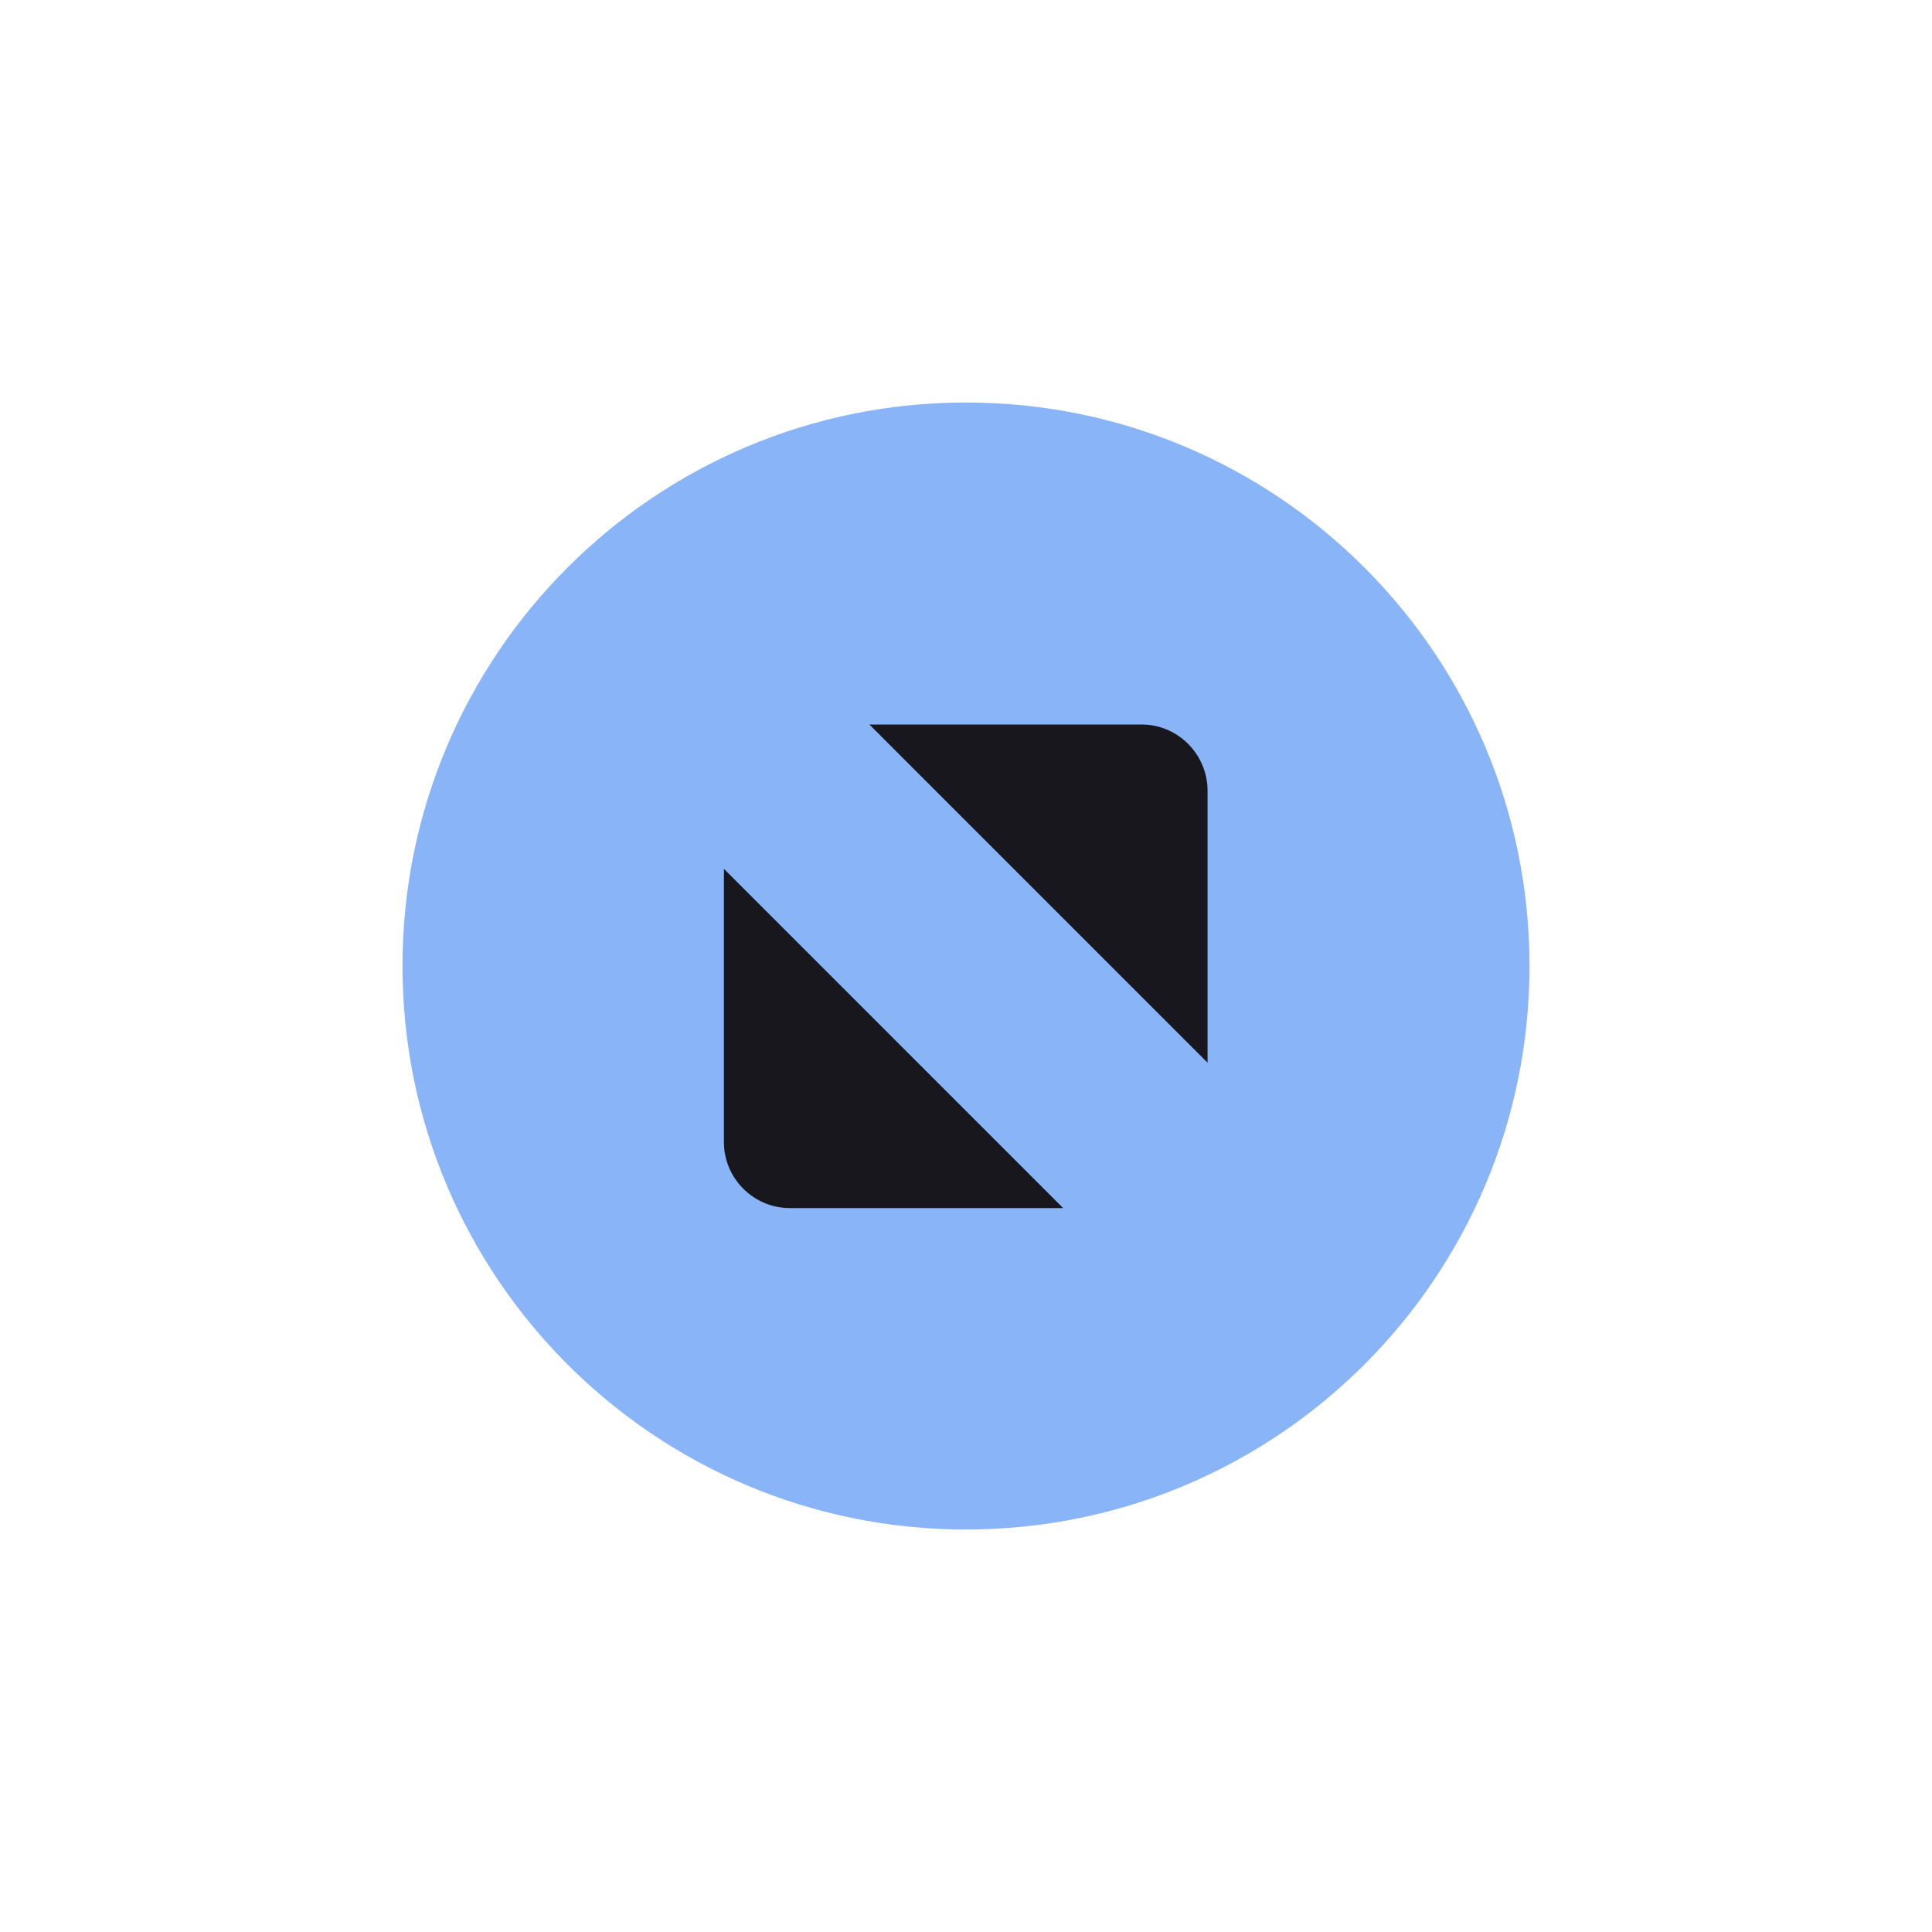
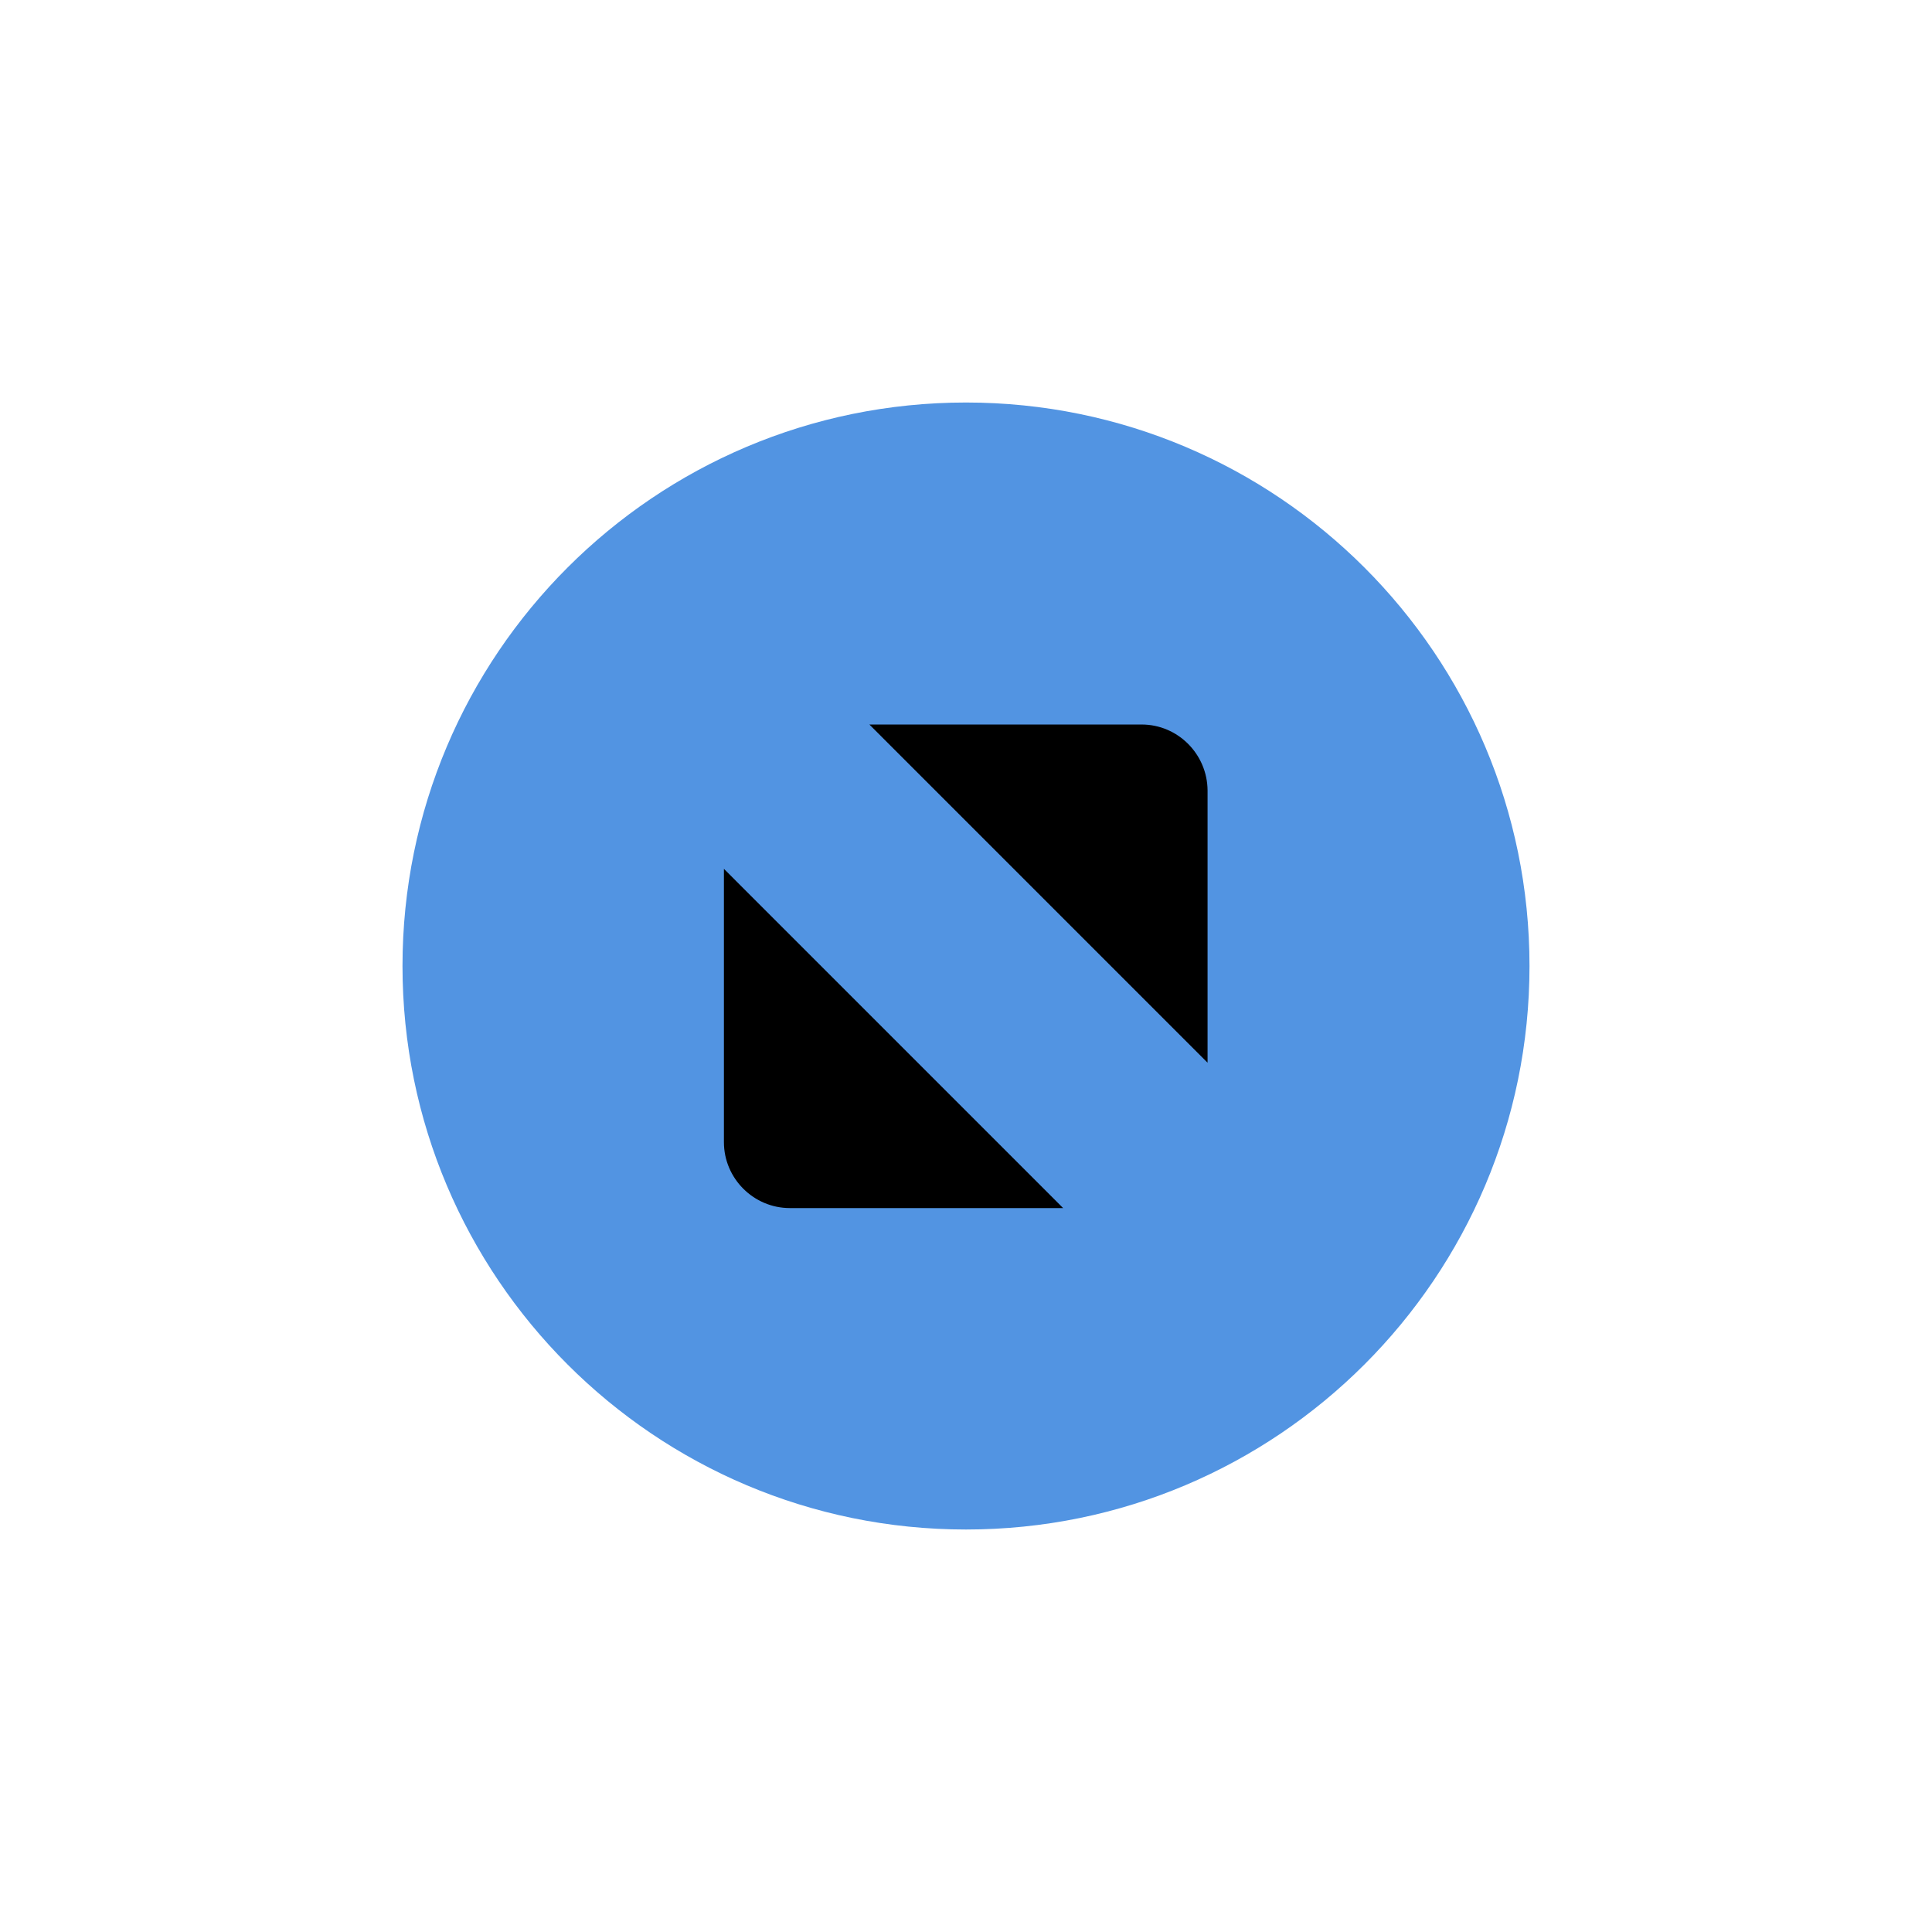
<svg xmlns="http://www.w3.org/2000/svg" xmlns:ns1="http://www.openswatchbook.org/uri/2009/osb" xmlns:xlink="http://www.w3.org/1999/xlink" width="24" height="24" id="svg4306" version="1.1" style="enable-background:new">
  <defs id="defs4308">
    <linearGradient id="selected_bg_color" ns1:paint="solid">
-       <stop style="stop-color:#8ab4f8;stop-opacity:1;" offset="0" id="stop4170" />
+       <stop style="stop-color:#5294e2;stop-opacity:1;" offset="0" id="stop4170" />
    </linearGradient>
    <linearGradient id="linearGradient3770">
      <stop style="stop-color:#000000;stop-opacity:0.628;" offset="0" id="stop3772" />
      <stop style="stop-color:#000000;stop-opacity:0.498;" offset="1" id="stop3774" />
    </linearGradient>
    <linearGradient id="linearGradient4882">
-       <stop style="stop-color:#17171d;stop-opacity:1;" offset="0" id="stop4884" />
-       <stop style="stop-color:#17171d;stop-opacity:0;" offset="1" id="stop4886" />
+       <stop style="stop-color:#000000;stop-opacity:1;" offset="0" id="stop4884" />
+       <stop style="stop-color:#000000;stop-opacity:0;" offset="1" id="stop4886" />
    </linearGradient>
    <linearGradient id="linearGradient3784-6">
-       <stop style="stop-color:#17171d;stop-opacity:0.216;" offset="0" id="stop3786-4" />
-       <stop style="stop-color:#17171d;stop-opacity:0;" offset="1" id="stop3788-6" />
+       <stop style="stop-color:#000000;stop-opacity:0.216;" offset="0" id="stop3786-4" />
+       <stop style="stop-color:#000000;stop-opacity:0;" offset="1" id="stop3788-6" />
    </linearGradient>
    <linearGradient id="linearGradient4892">
      <stop id="stop4894" offset="0" style="stop-color:#2f3a42;stop-opacity:1;" />
      <stop id="stop4896" offset="1" style="stop-color:#1d242a;stop-opacity:1;" />
    </linearGradient>
    <linearGradient id="linearGradient4882-4">
      <stop id="stop4884-9" offset="0" style="stop-color:#728495;stop-opacity:1;" />
      <stop id="stop4886-9" offset="1" style="stop-color:#617c95;stop-opacity:0;" />
    </linearGradient>
    <linearGradient xlink:href="#selected_bg_color" id="linearGradient4172" x1="1376" y1="248" x2="1376" y2="262" gradientUnits="userSpaceOnUse" />
  </defs>
  <g id="layer1" transform="translate(0,-1028.362)">
    <g style="display:inline" id="titlebutton-max-active-dark" transform="translate(-408,1218)">
      <g id="g4891-4-5-5" style="display:inline;opacity:1" transform="translate(-882,-432.6378)">
        <g transform="translate(-132,0)" style="display:inline;opacity:1" id="g4490-2-9-1-2-4-8">
          <g id="g4092-0-6-3-6-8-3-7" style="display:inline" transform="translate(58,0)">
            <circle r="7" cy="255" cx="1376" style="fill:url(#linearGradient4172);fill-opacity:1;stroke:none;stroke-width:0;stroke-linecap:butt;stroke-linejoin:miter;stroke-miterlimit:4;stroke-dasharray:none;stroke-dashoffset:0;stroke-opacity:1" id="path4068-7-6-5-1-6-6-0" />
          </g>
        </g>
        <g id="g4806-5-2-2-9" transform="translate(1294,247)" style="fill:#c0e3ff;fill-opacity:1">
          <g transform="translate(-81.0002,-967)" style="display:inline;fill:#c0e3ff;fill-opacity:1" id="layer9-78-2-0-0-8" />
          <g transform="translate(-81.0002,-967)" id="layer10-3-9-9-51-2" style="fill:#c0e3ff;fill-opacity:1" />
          <g transform="translate(-81.0002,-967)" id="layer11-19-7-6-4-7" style="fill:#c0e3ff;fill-opacity:1" />
          <g transform="translate(-81.0002,-967)" id="layer13-4-7-4-0-9" style="fill:#c0e3ff;fill-opacity:1" />
          <g transform="translate(-81.0002,-967)" id="layer14-8-9-7-6-0" style="fill:#c0e3ff;fill-opacity:1" />
          <g transform="translate(-81.0002,-967)" style="display:inline;fill:#c0e3ff;fill-opacity:1" id="layer15-5-4-2-4-4" />
          <g transform="translate(-81.0002,-967)" style="display:inline;fill:#c0e3ff;fill-opacity:1" id="g71291-1-4-6-4-2" />
          <g transform="translate(-81.0002,-967)" style="display:inline;fill:#c0e3ff;fill-opacity:1" id="g4953-7-0-8-22-2" />
          <g transform="translate(-81.0002,-967)" style="display:inline;fill:#c0e3ff;fill-opacity:1" id="layer12-3-7-2-3-1">
-             <path d="m 87.8,972 3.382,0 c 0.45,0 0.816,0.368 0.819,0.819 l 0,3.382 z m 2.407,6.007 -3.395,0 c -0.45,0 -0.819,-0.368 -0.819,-0.819 l 0,-3.395 4.214,4.214" style="fill:#17171d;fill-opacity:1;fill-rule:evenodd;stroke:none" id="path4293-4-9-0-2" />
+             <path d="m 87.8,972 3.382,0 c 0.45,0 0.816,0.368 0.819,0.819 l 0,3.382 z m 2.407,6.007 -3.395,0 c -0.45,0 -0.819,-0.368 -0.819,-0.819 l 0,-3.395 4.214,4.214" style="fill:#000000;fill-opacity:1;fill-rule:evenodd;stroke:none" id="path4293-4-9-0-2" />
          </g>
        </g>
      </g>
      <rect y="-185.638" x="412" height="16" width="16" id="rect17883-79-3-0" style="display:inline;opacity:1;fill:none;fill-opacity:1;stroke:none;stroke-width:1;stroke-linecap:butt;stroke-linejoin:miter;stroke-miterlimit:4;stroke-dasharray:none;stroke-dashoffset:0;stroke-opacity:0" />
    </g>
  </g>
</svg>
